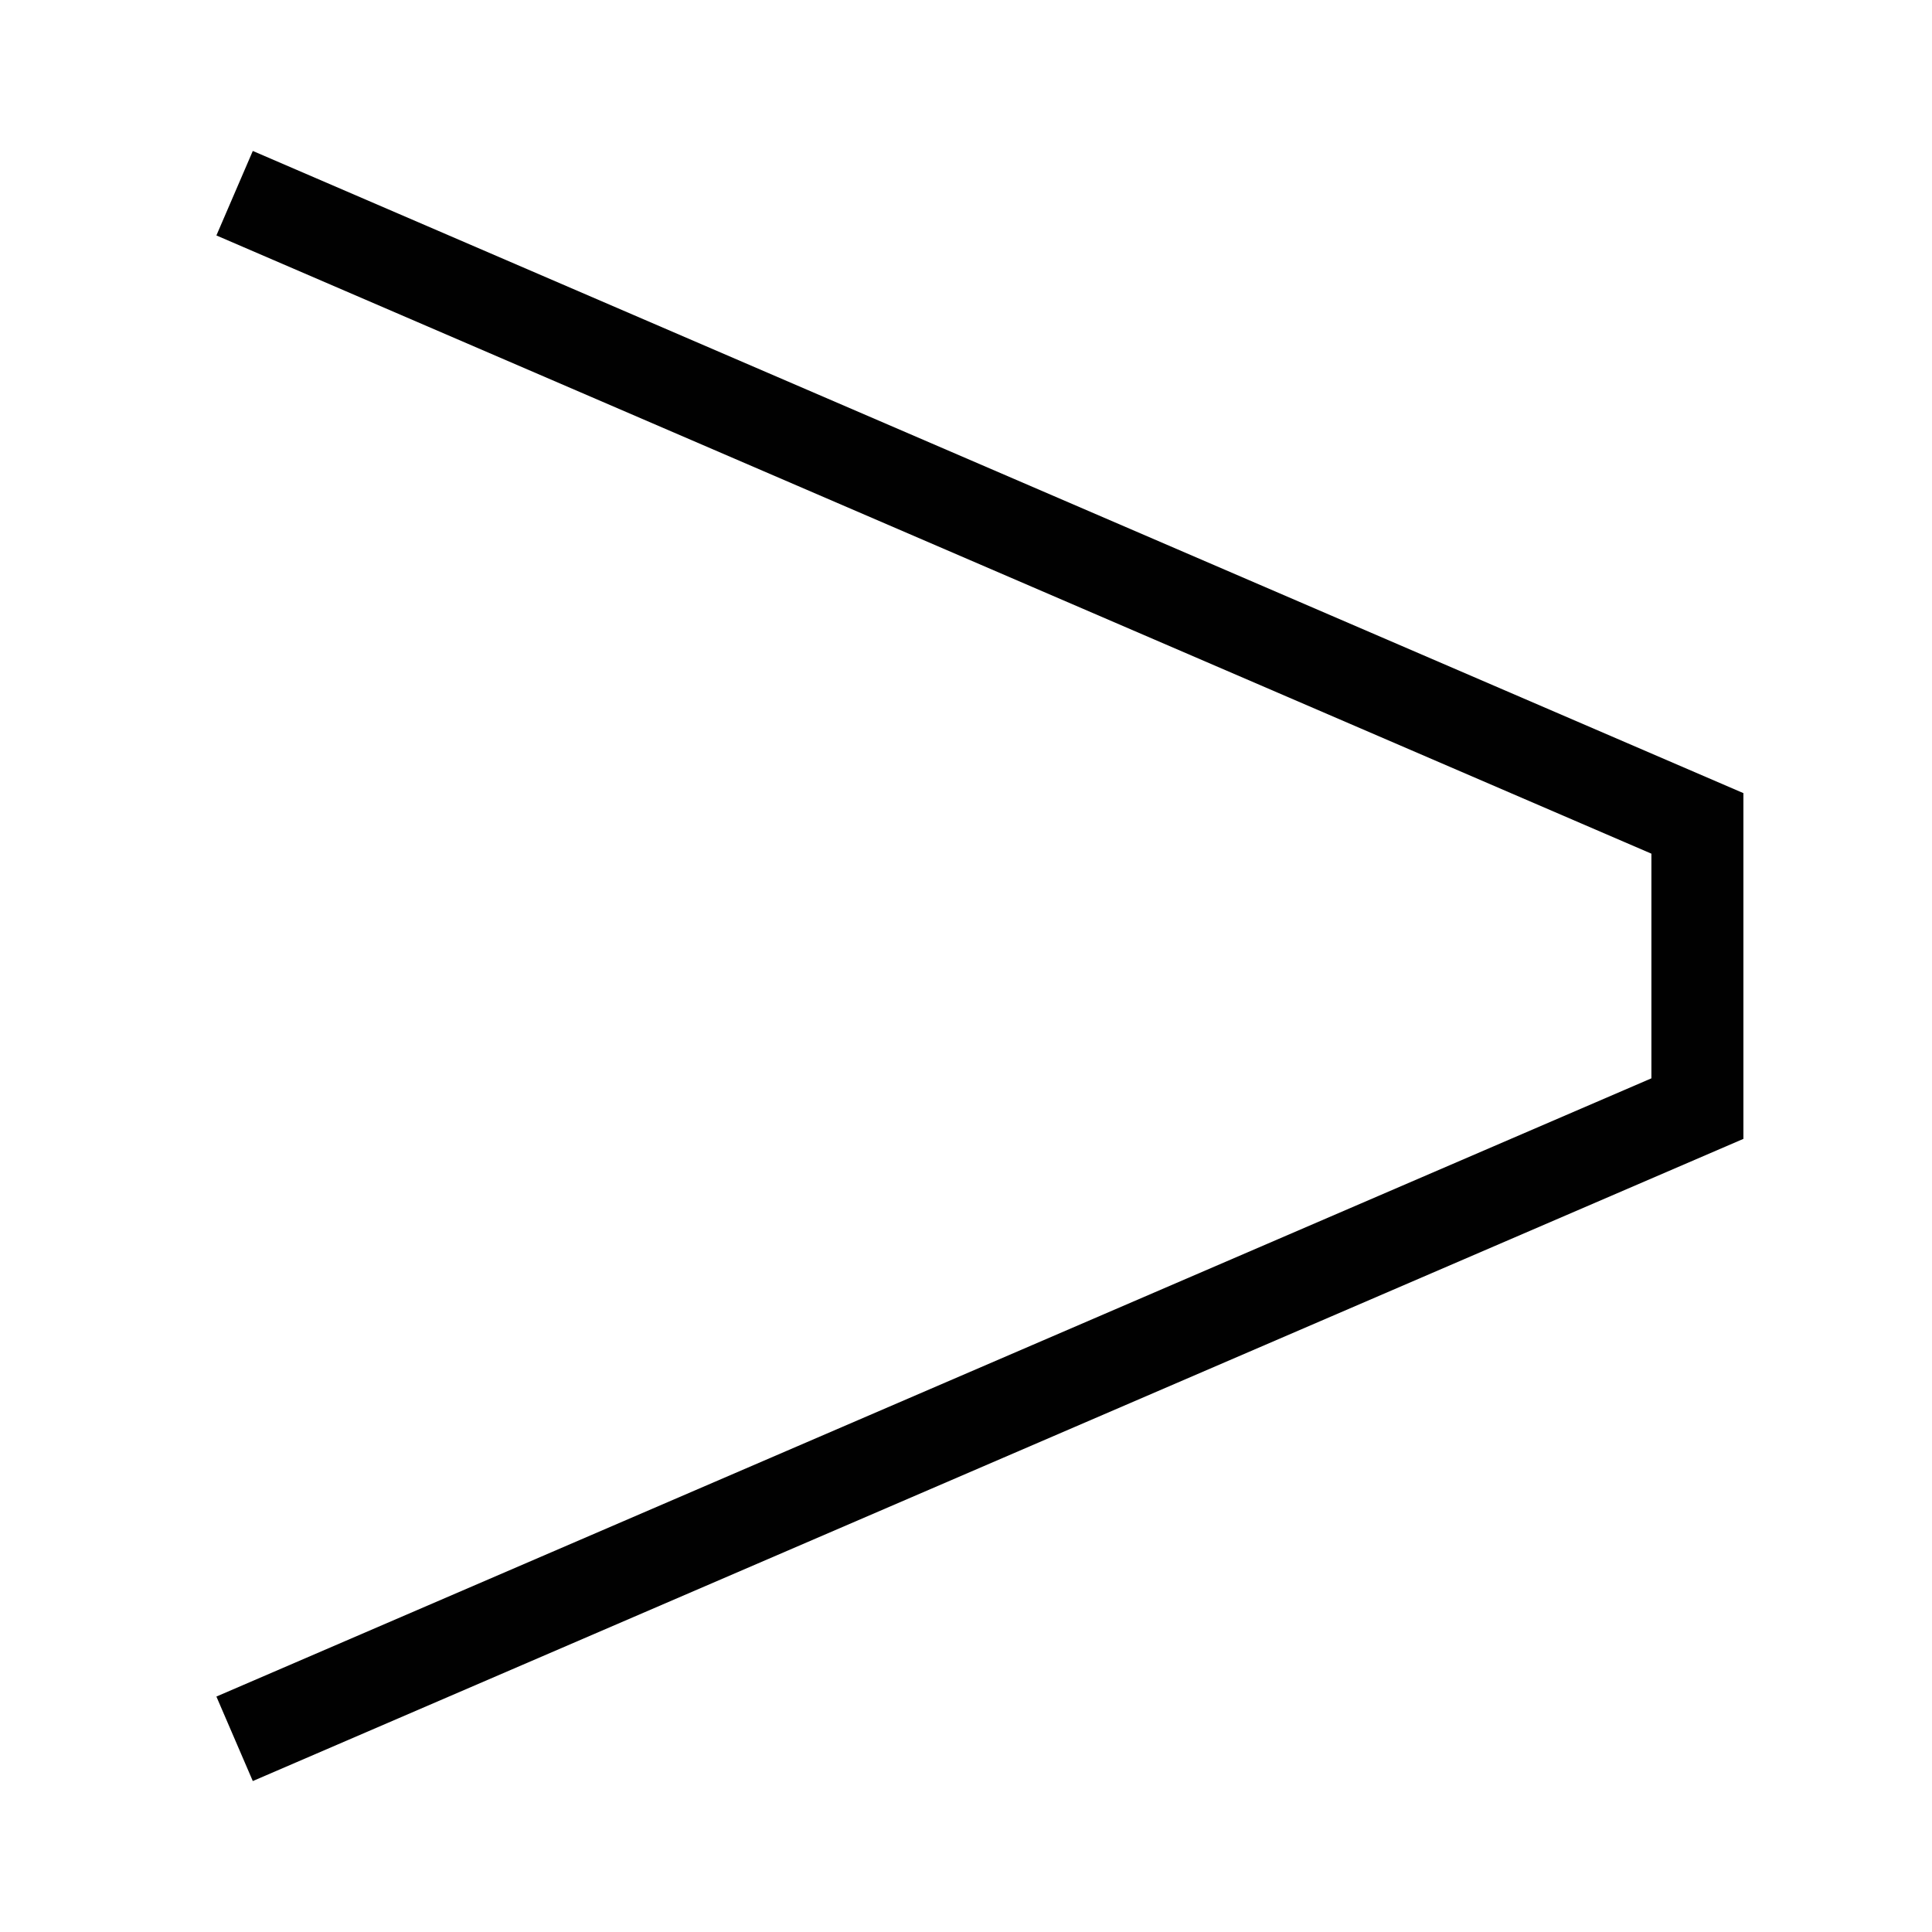
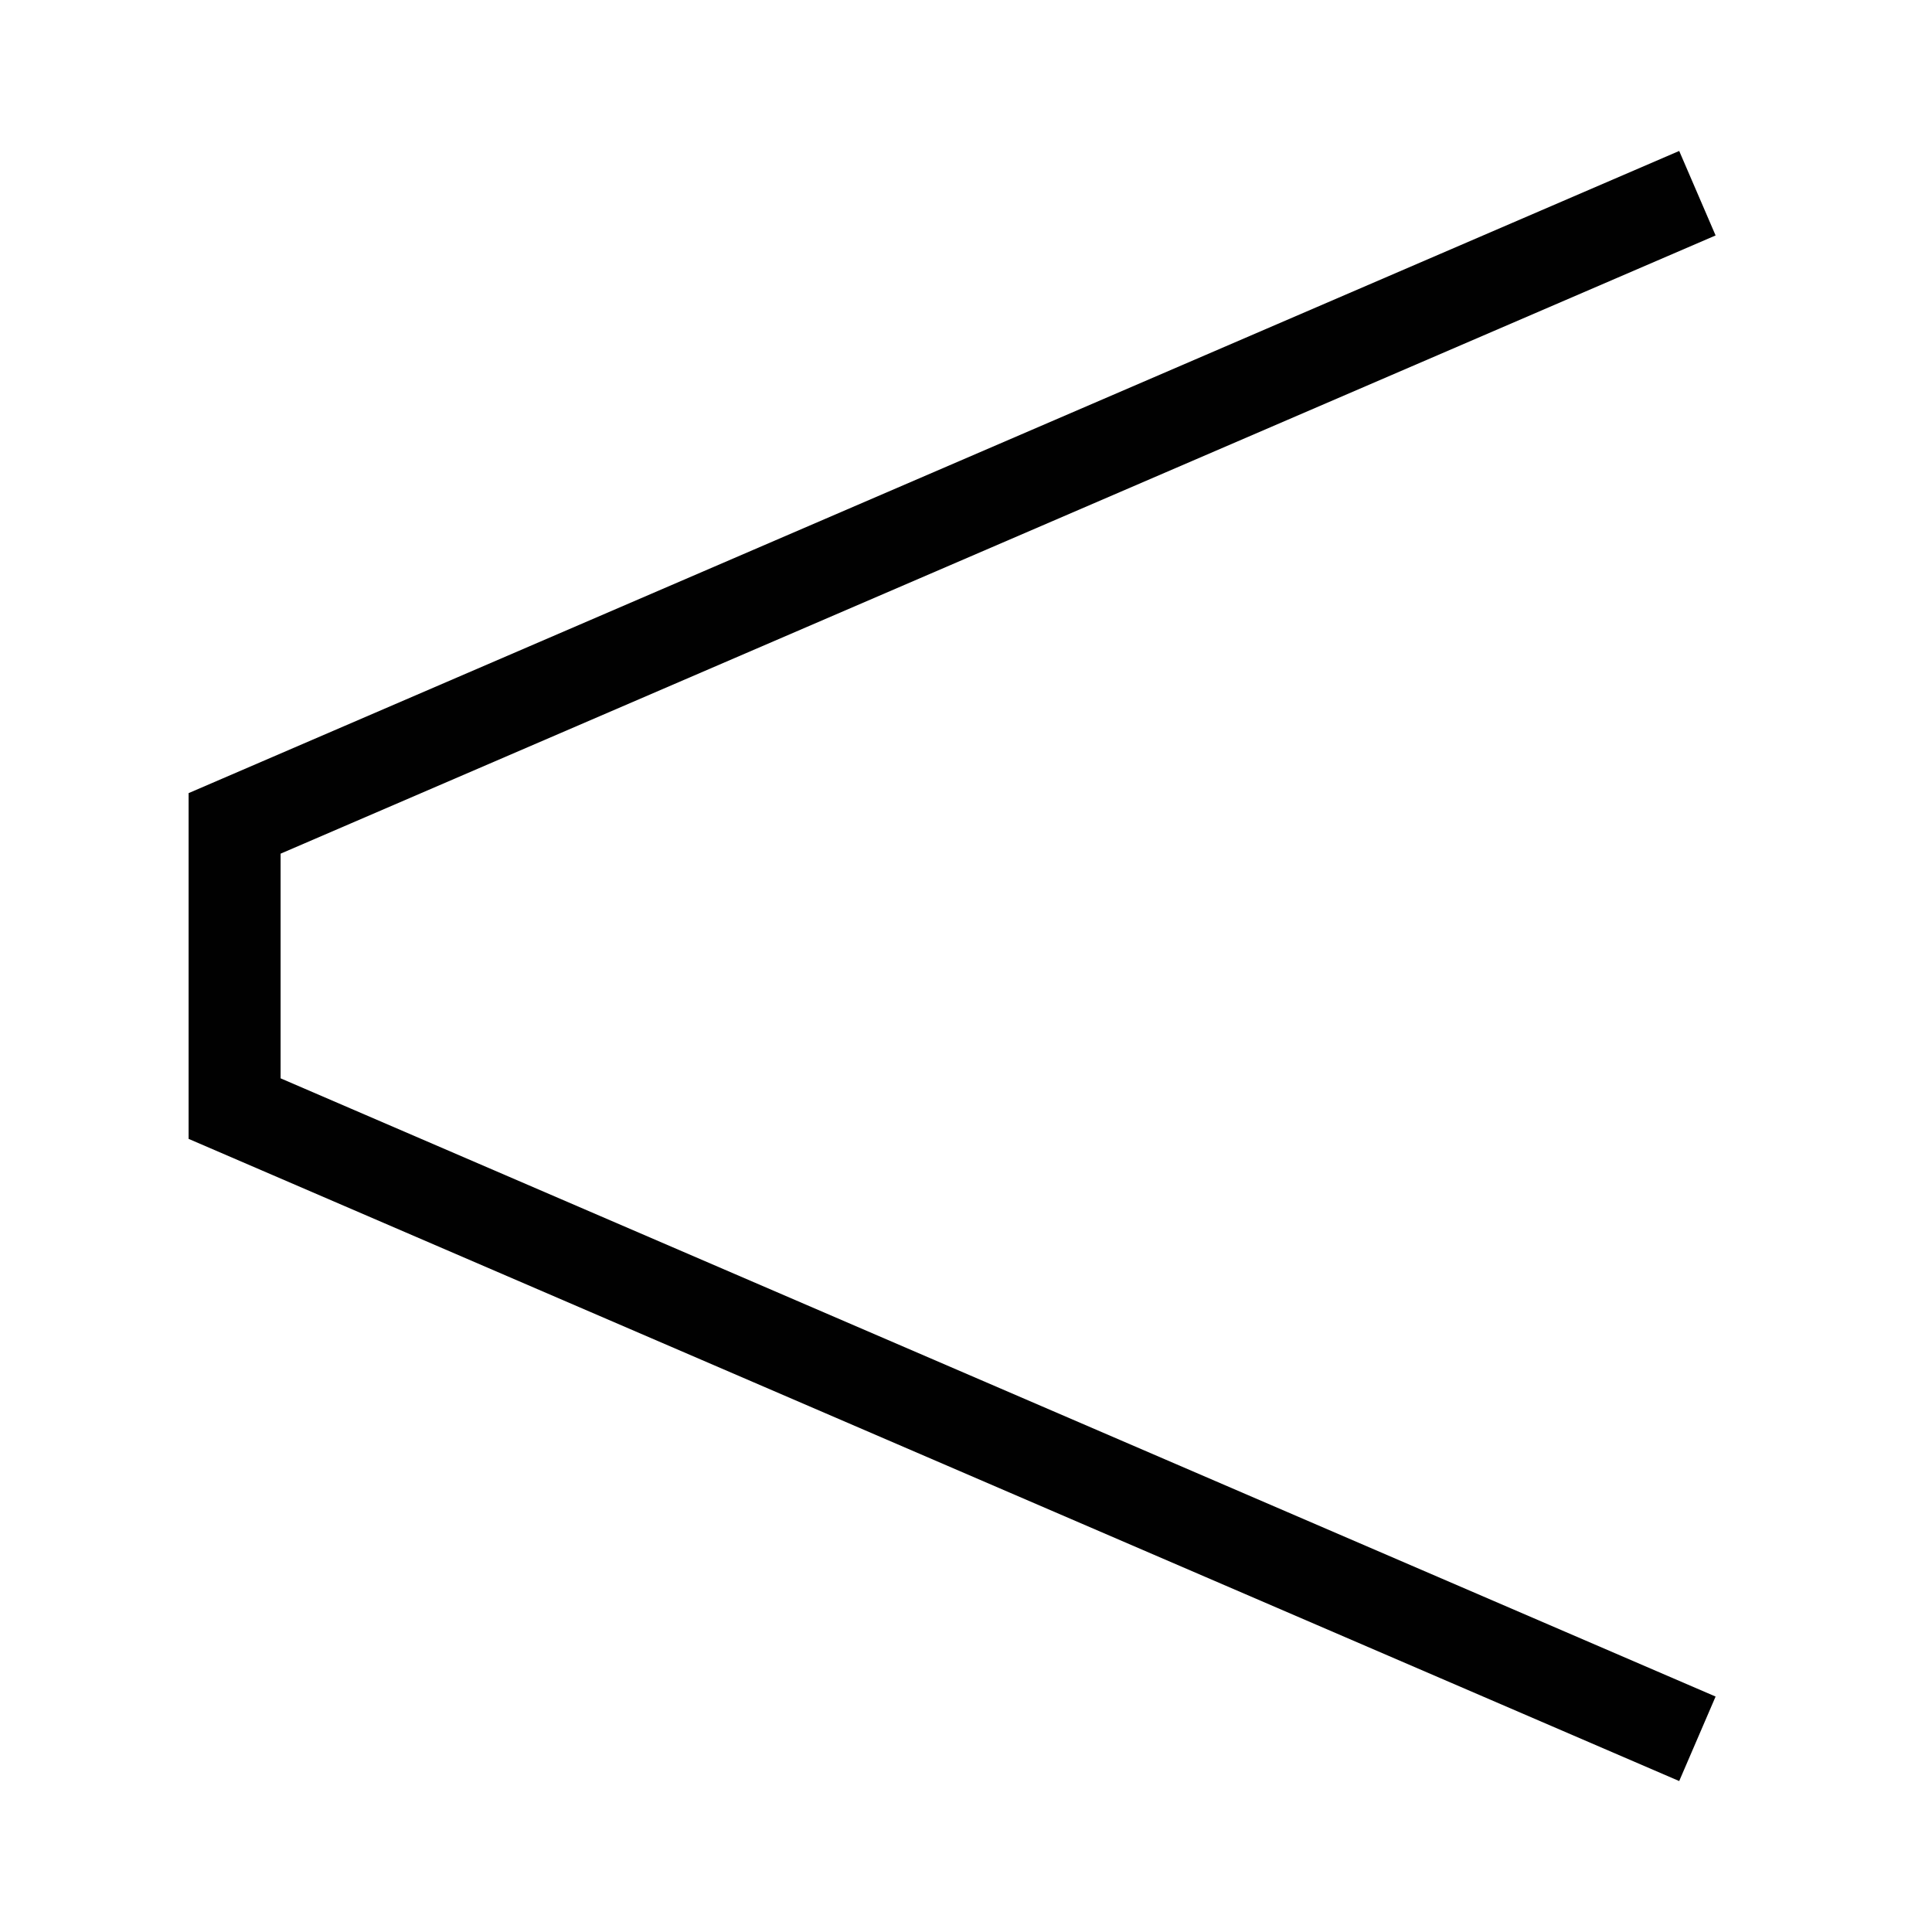
<svg xmlns="http://www.w3.org/2000/svg" version="1.1" id="Слой_1" x="0px" y="0px" viewBox="0 0 42 42" style="enable-background:new 0 0 42 42;" xml:space="preserve">
  <style type="text/css">
	.st0{fill:none;stroke:#010101;stroke-width:2;}
</style>
  <g id="Page-1_1_">
    <g id="MAIN-320" transform="translate(-261, -2329)">
      <g id="news" transform="translate(-1, 1165)">
		</g>
    </g>
  </g>
  <g id="Group-8" transform="translate(263, 1165)">
-     <polyline id="Page-1" class="st0" points="-257.9,-1127.2 -226.1,-1140.9 -226.1,-1147.1 -257.9,-1160.8  " />
+     <polyline id="Page-1" class="st0" points="-226.1,-1160.8 -257.9,-1147.1 -257.9,-1140.9 -226.1,-1127.2  " />
  </g>
</svg>
